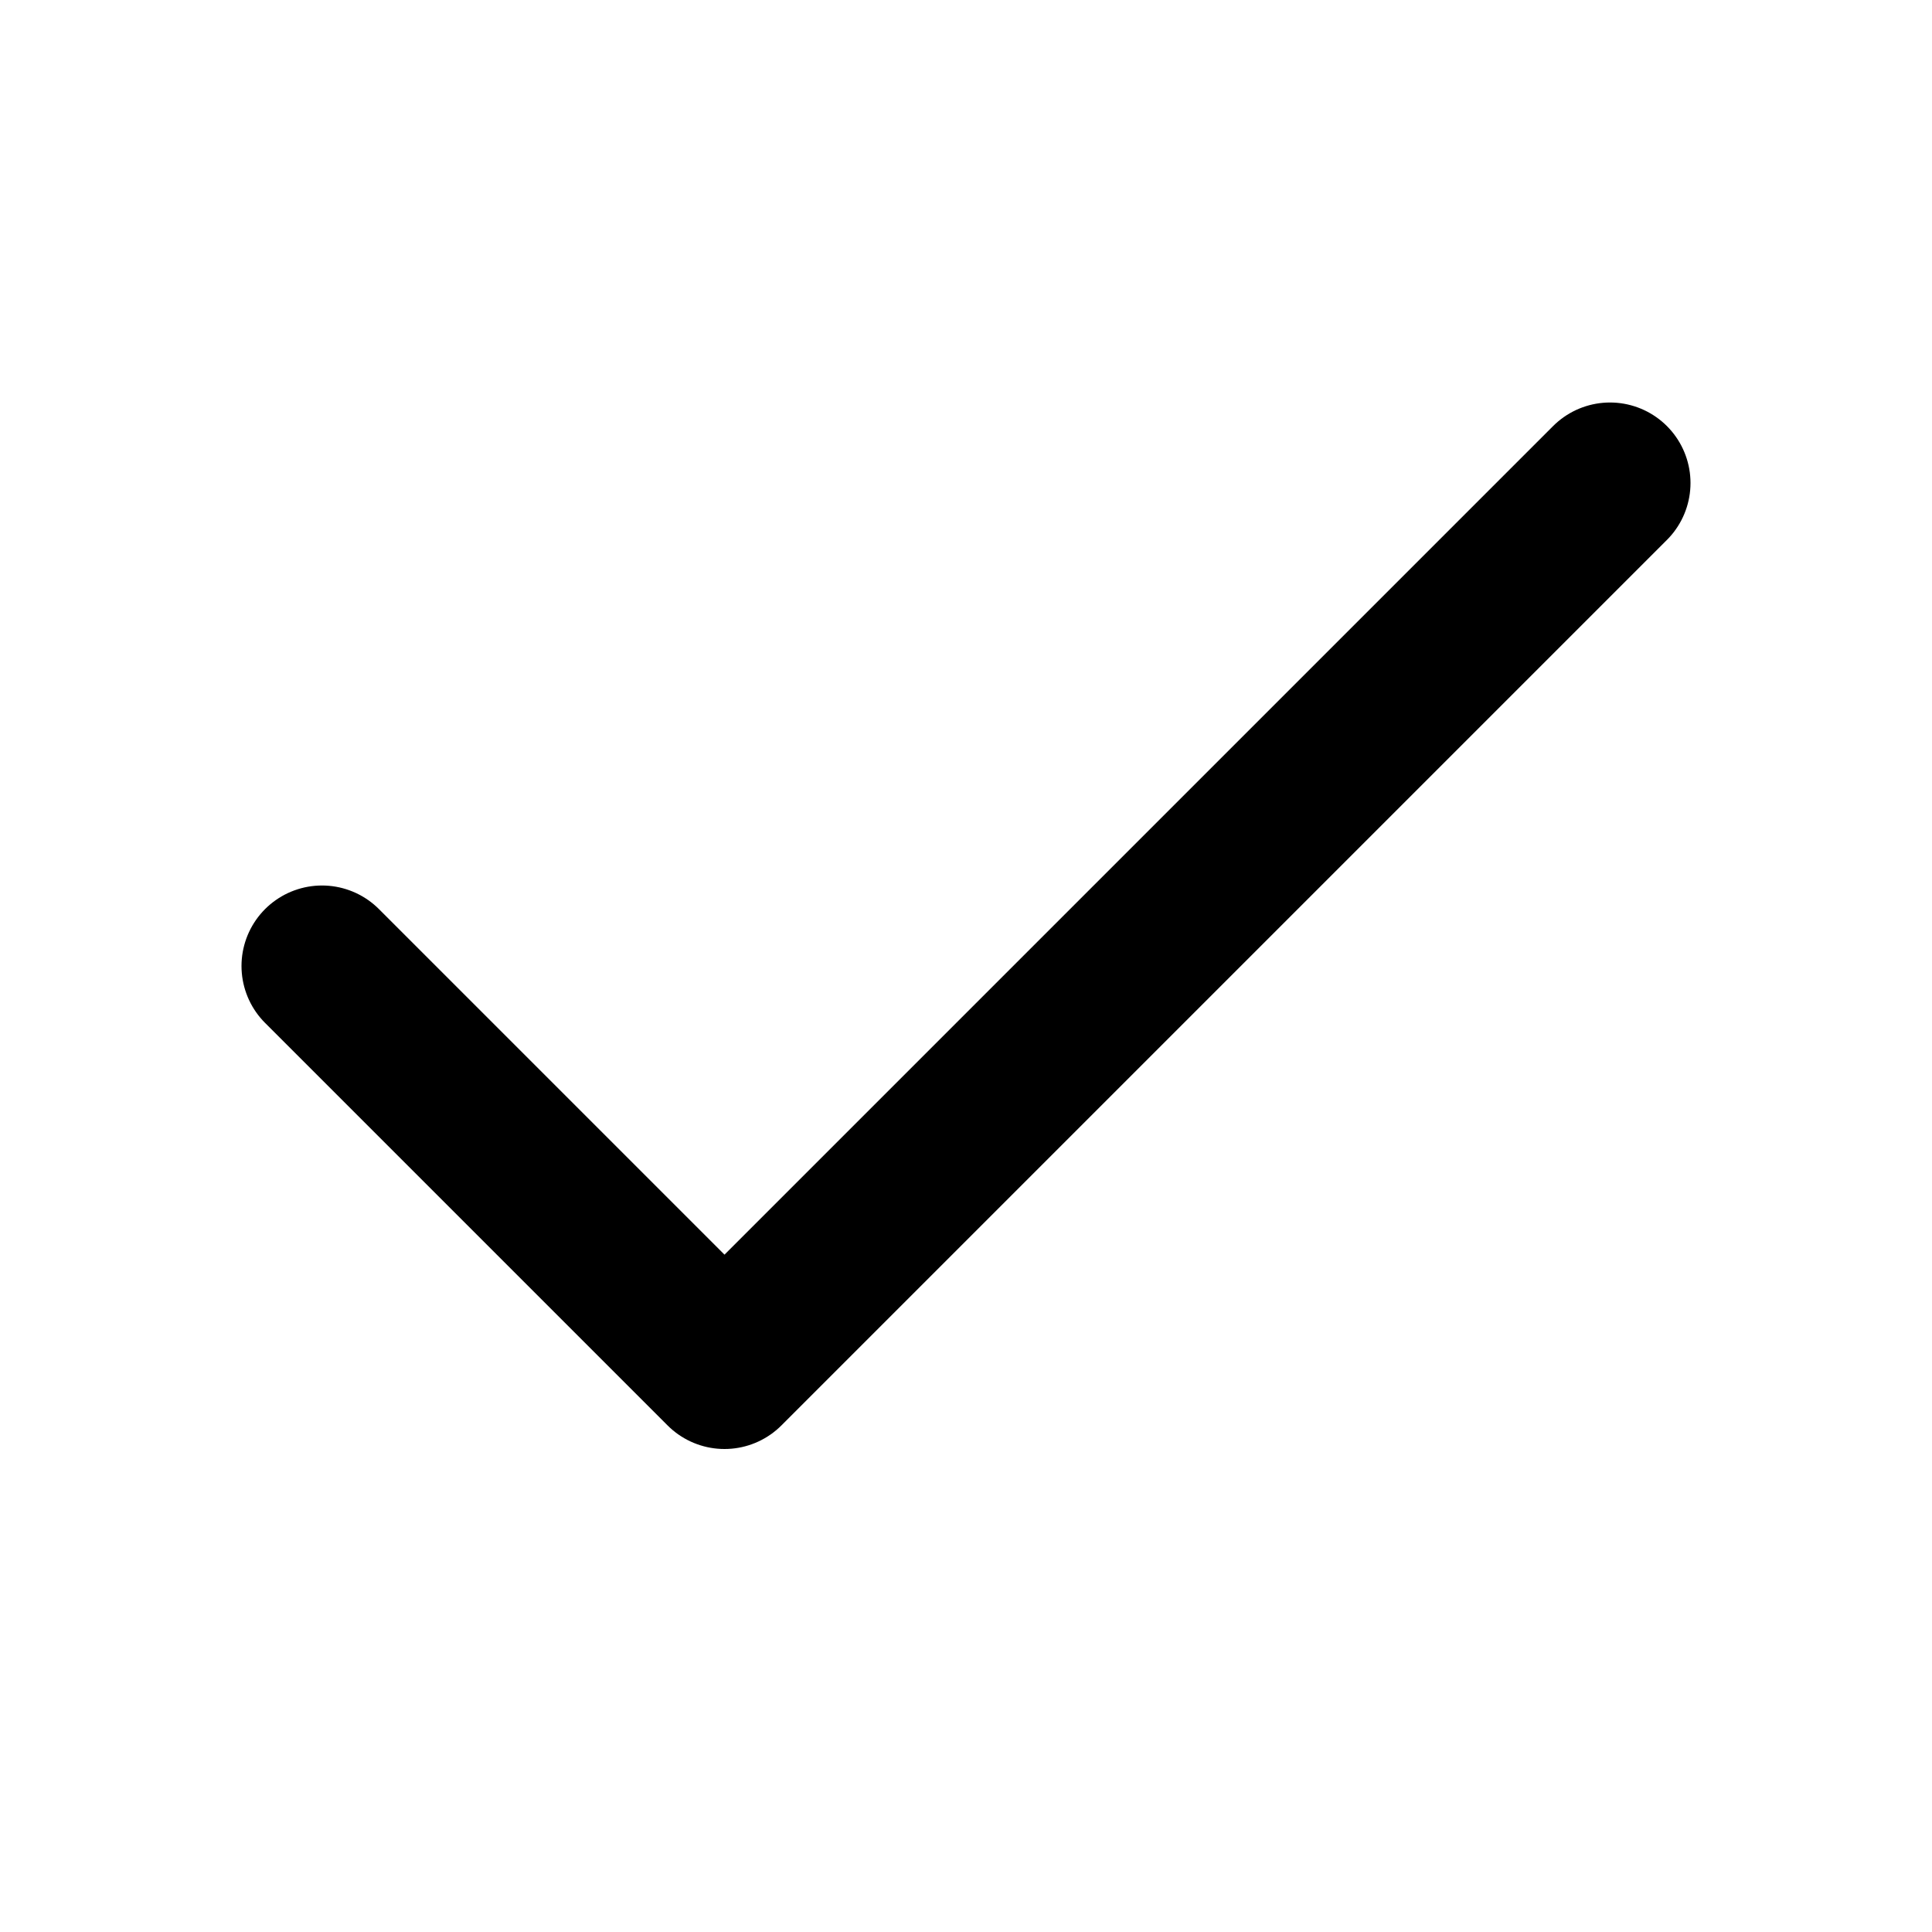
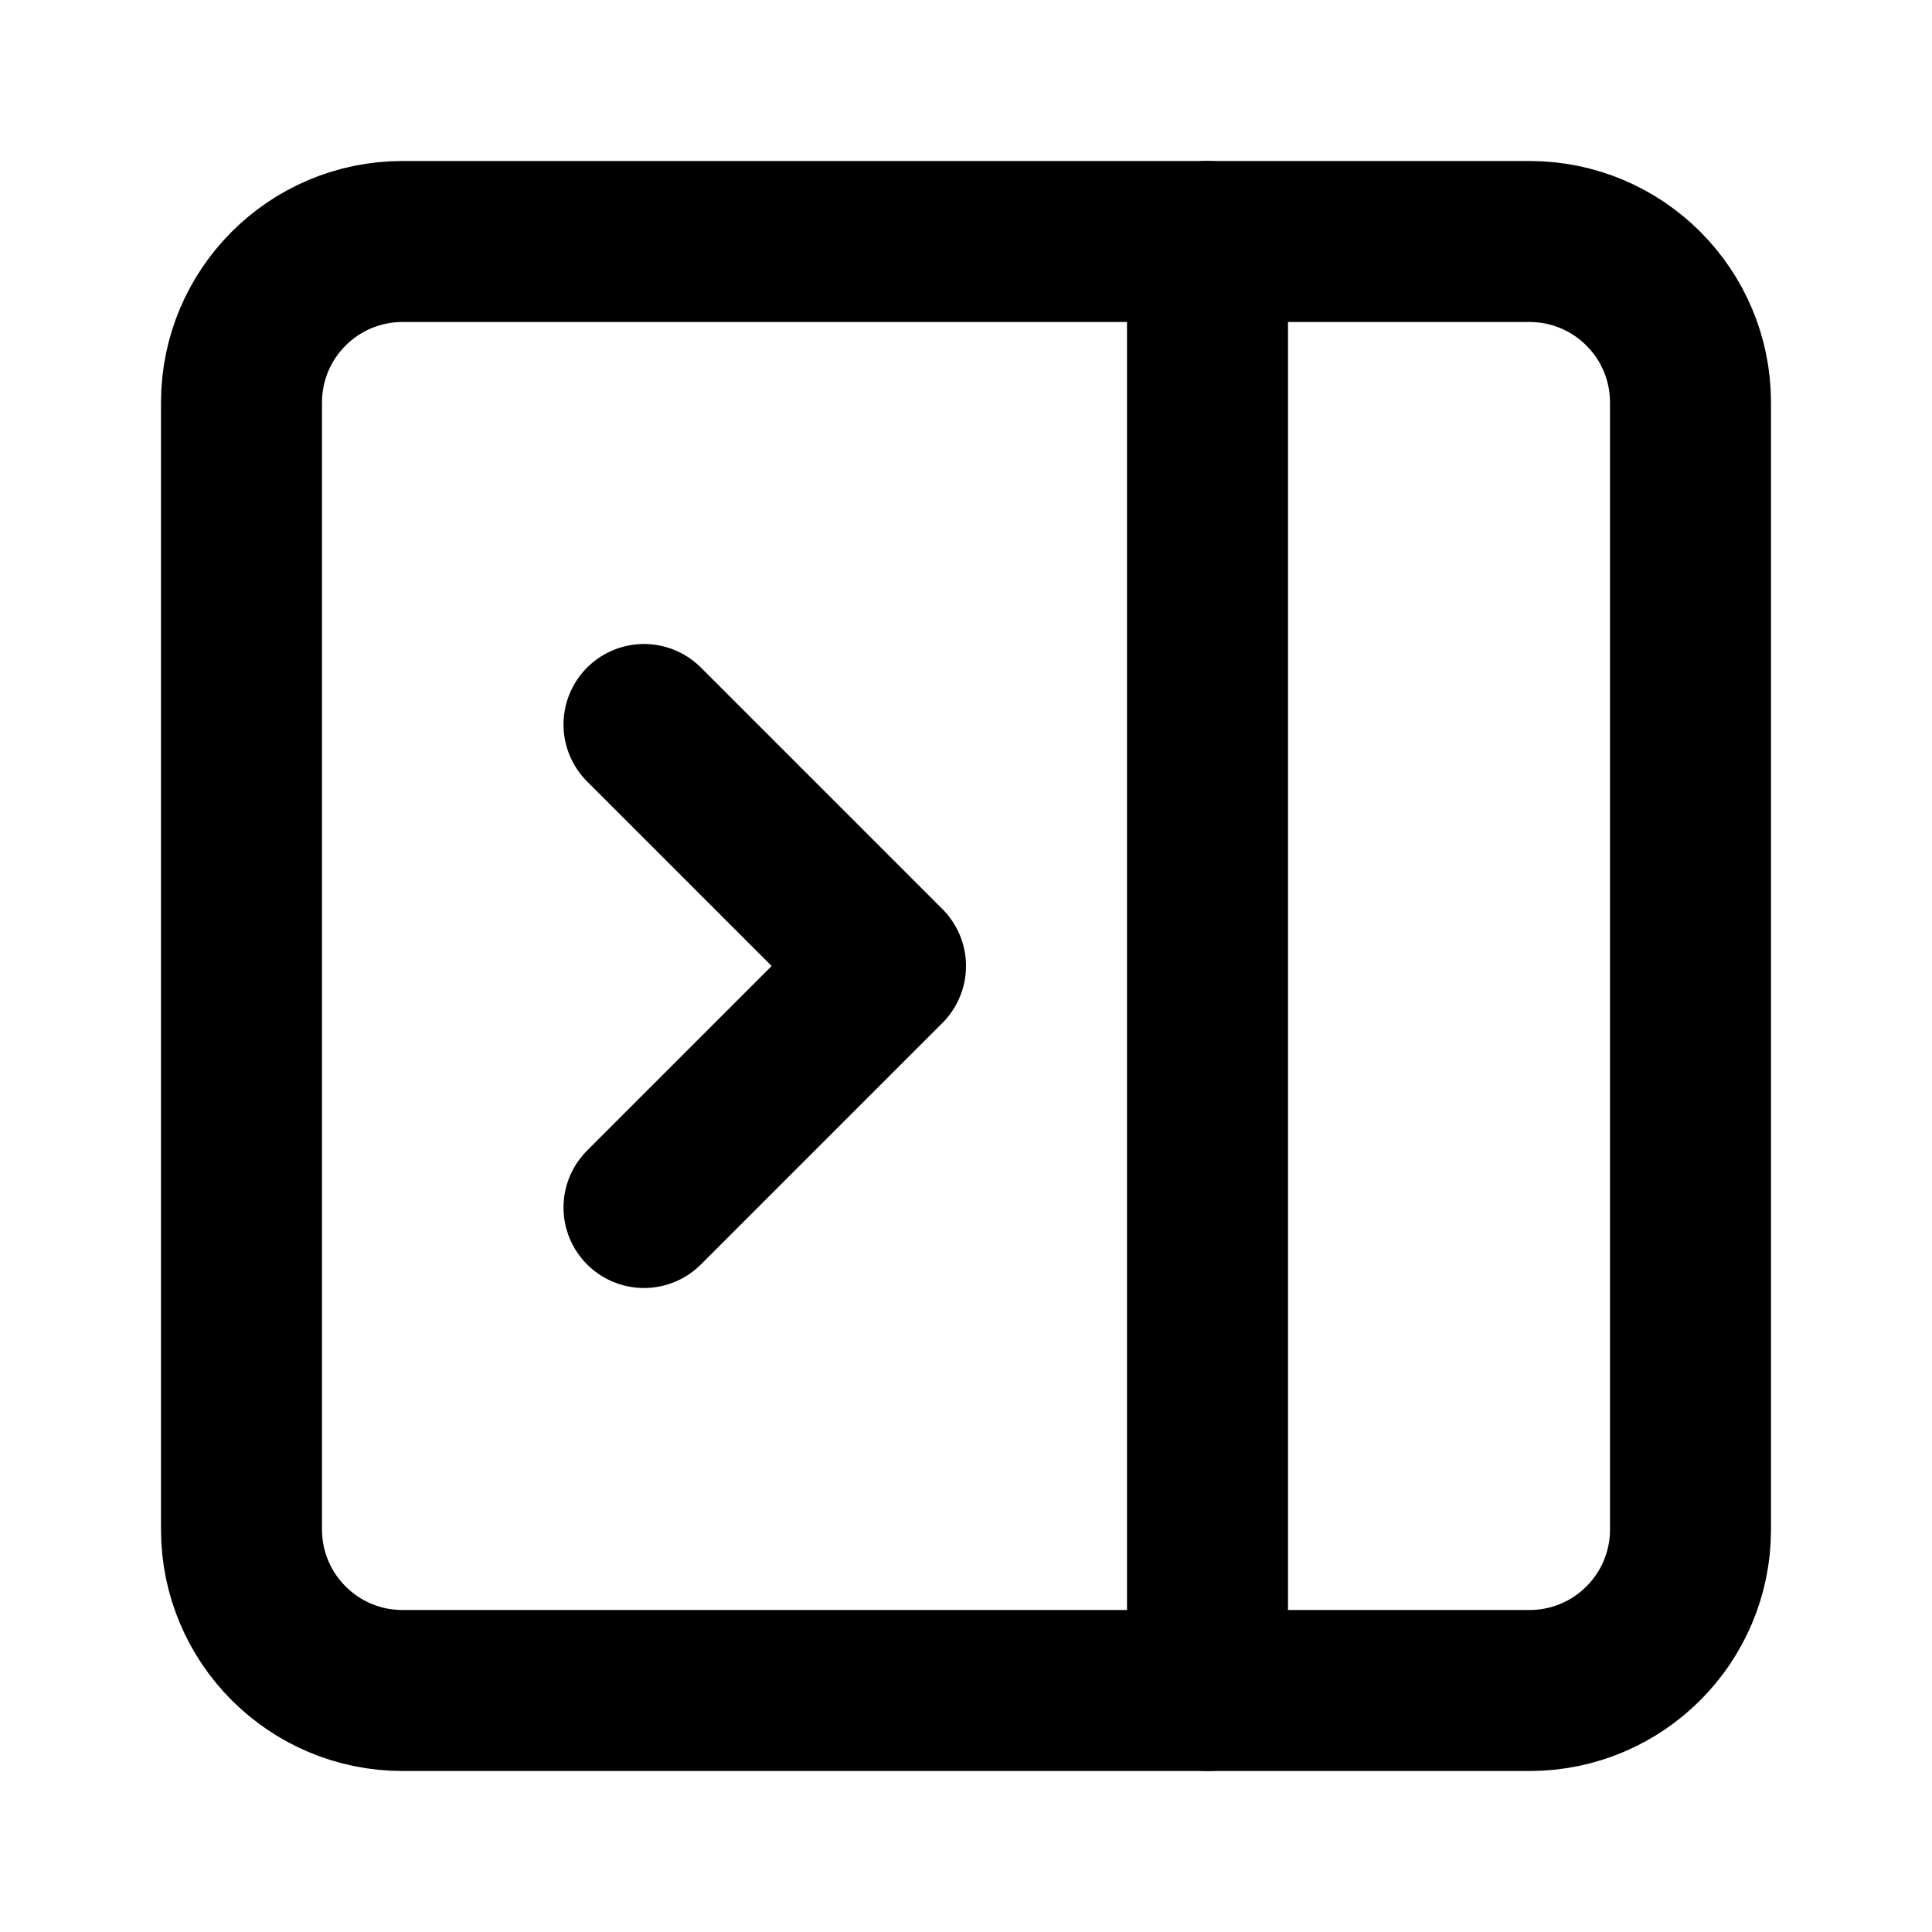
<svg xmlns="http://www.w3.org/2000/svg" width="24" height="24" viewBox="0 0 24 24" fill="none" stroke="currentColor" stroke-width="2" stroke-linecap="round" stroke-linejoin="round">
-   <path d="M20 6 9 17l-5-5" />
+   <rect width="18" height="18" x="3" y="3" rx="2" />
+   <path d="M15 3v18" />
+   <path d="m8 9 3 3-3 3" />
</svg>
